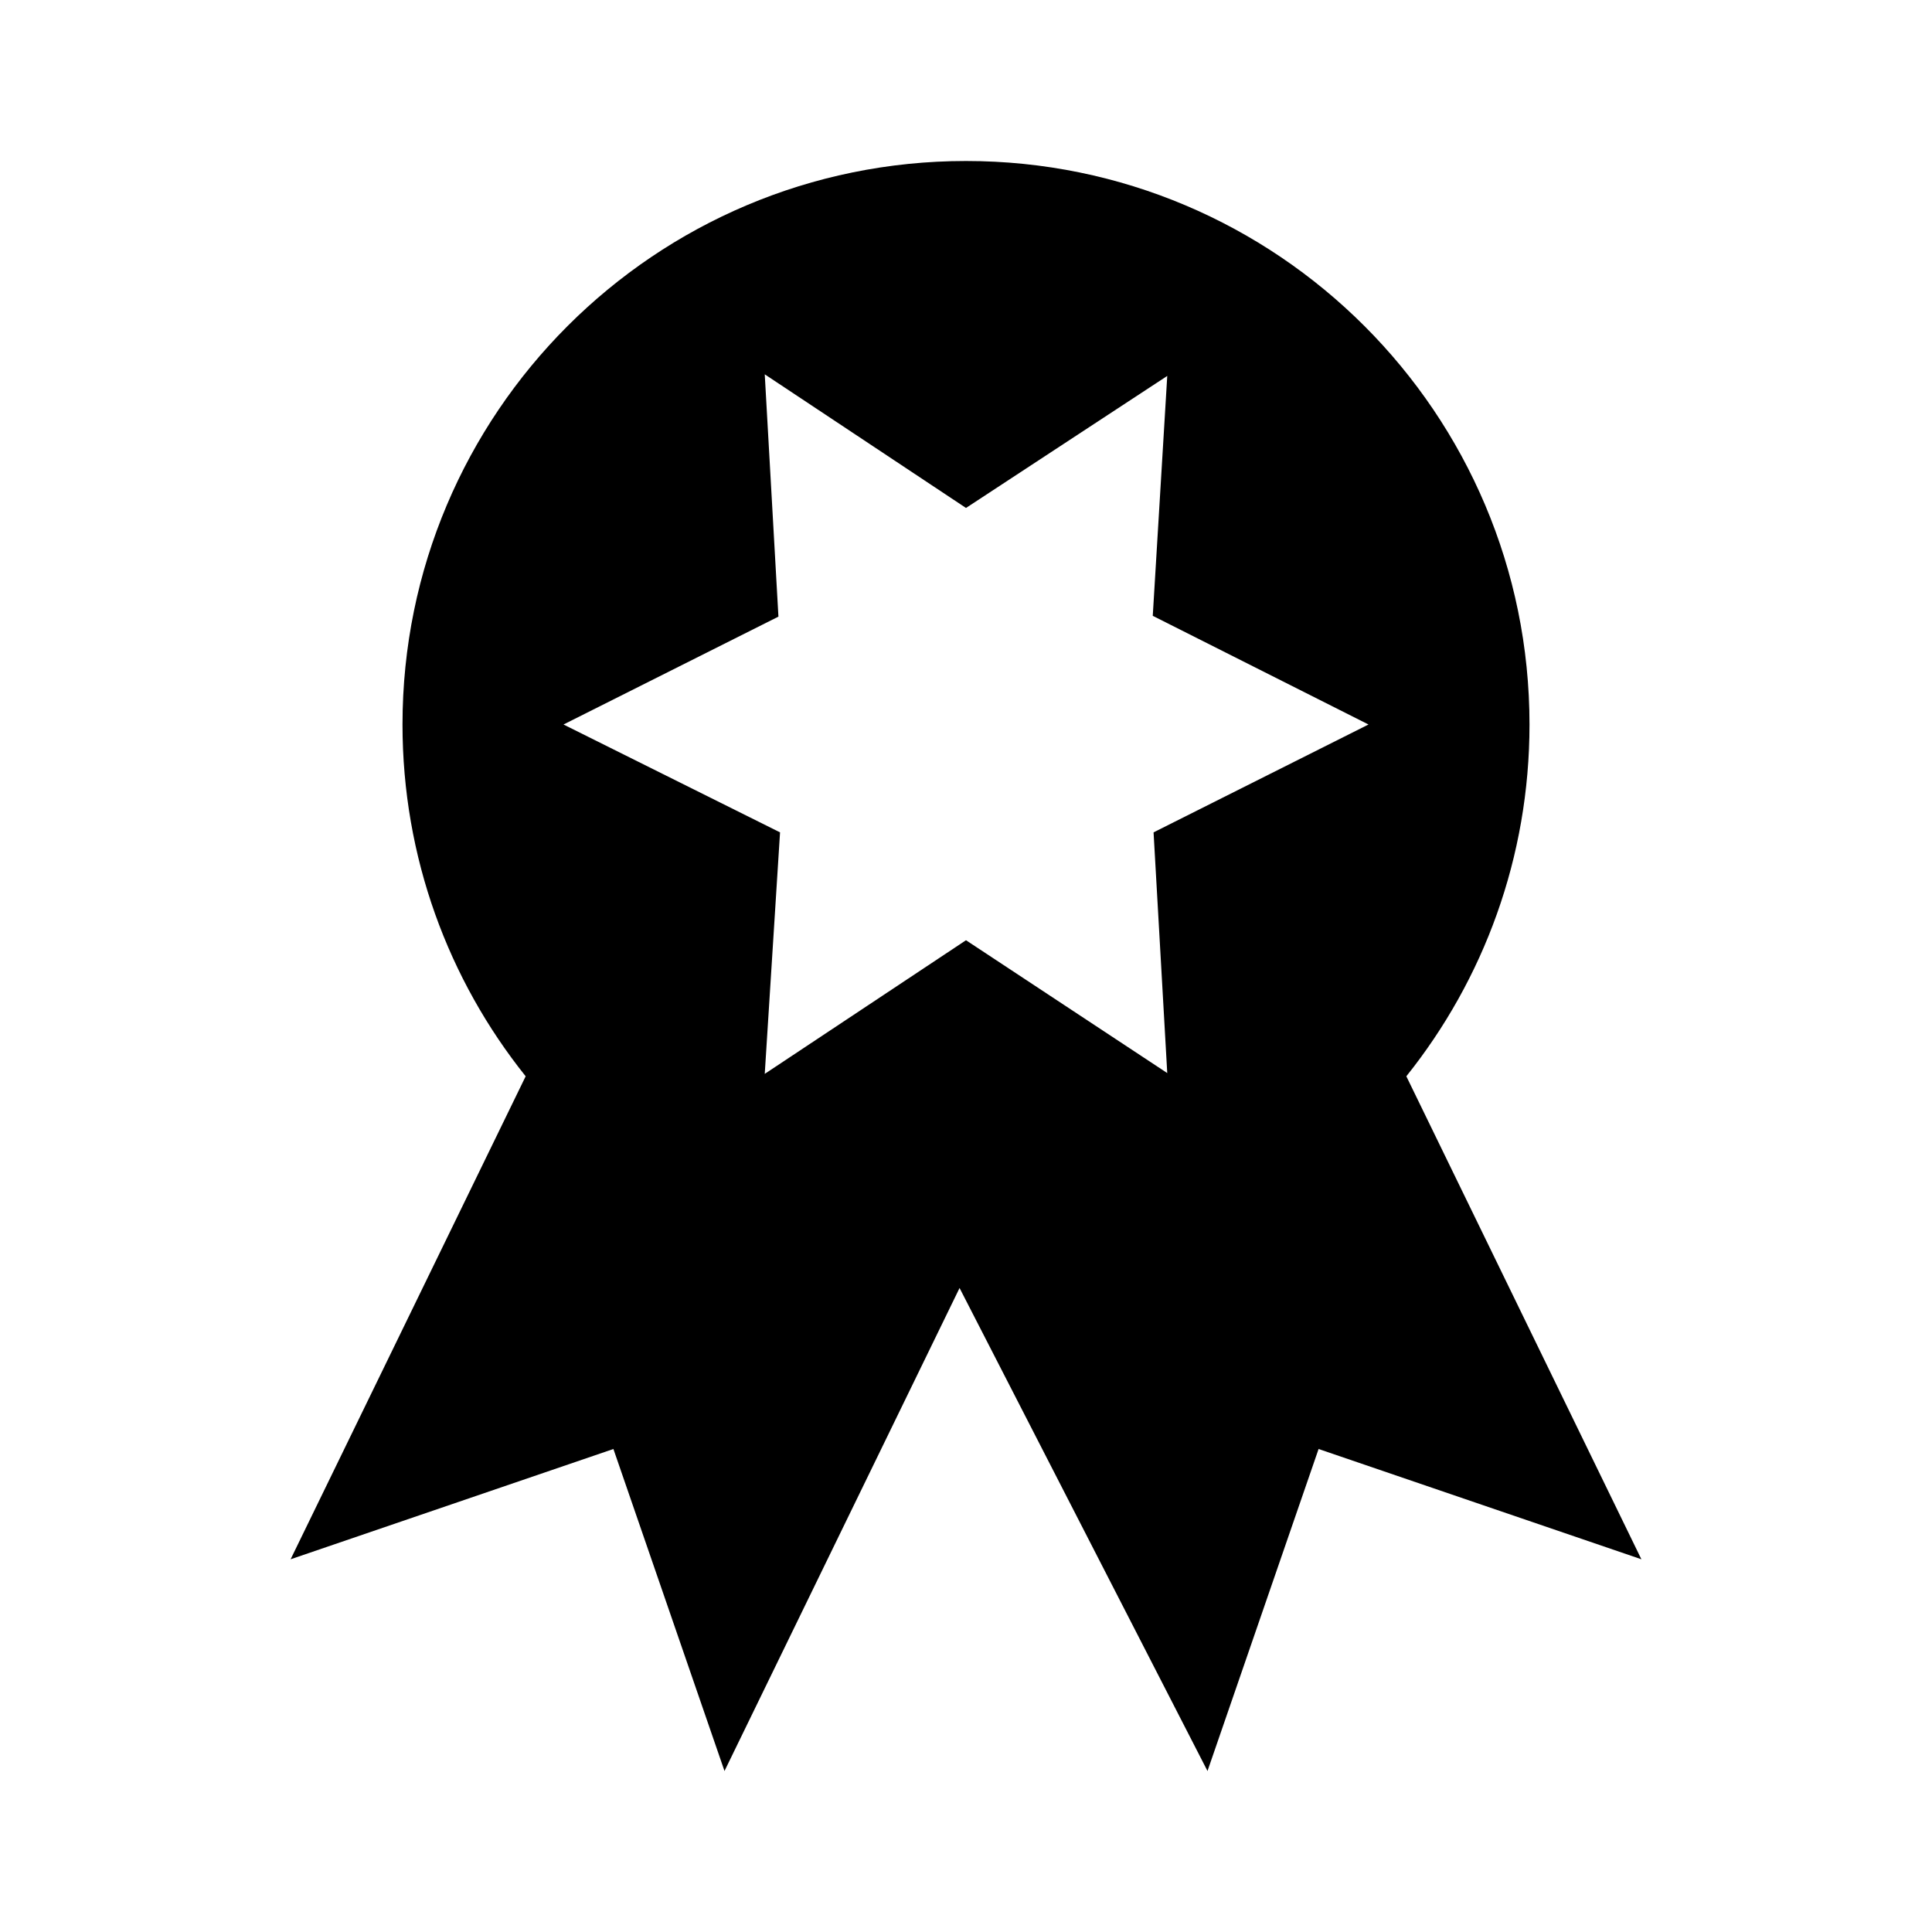
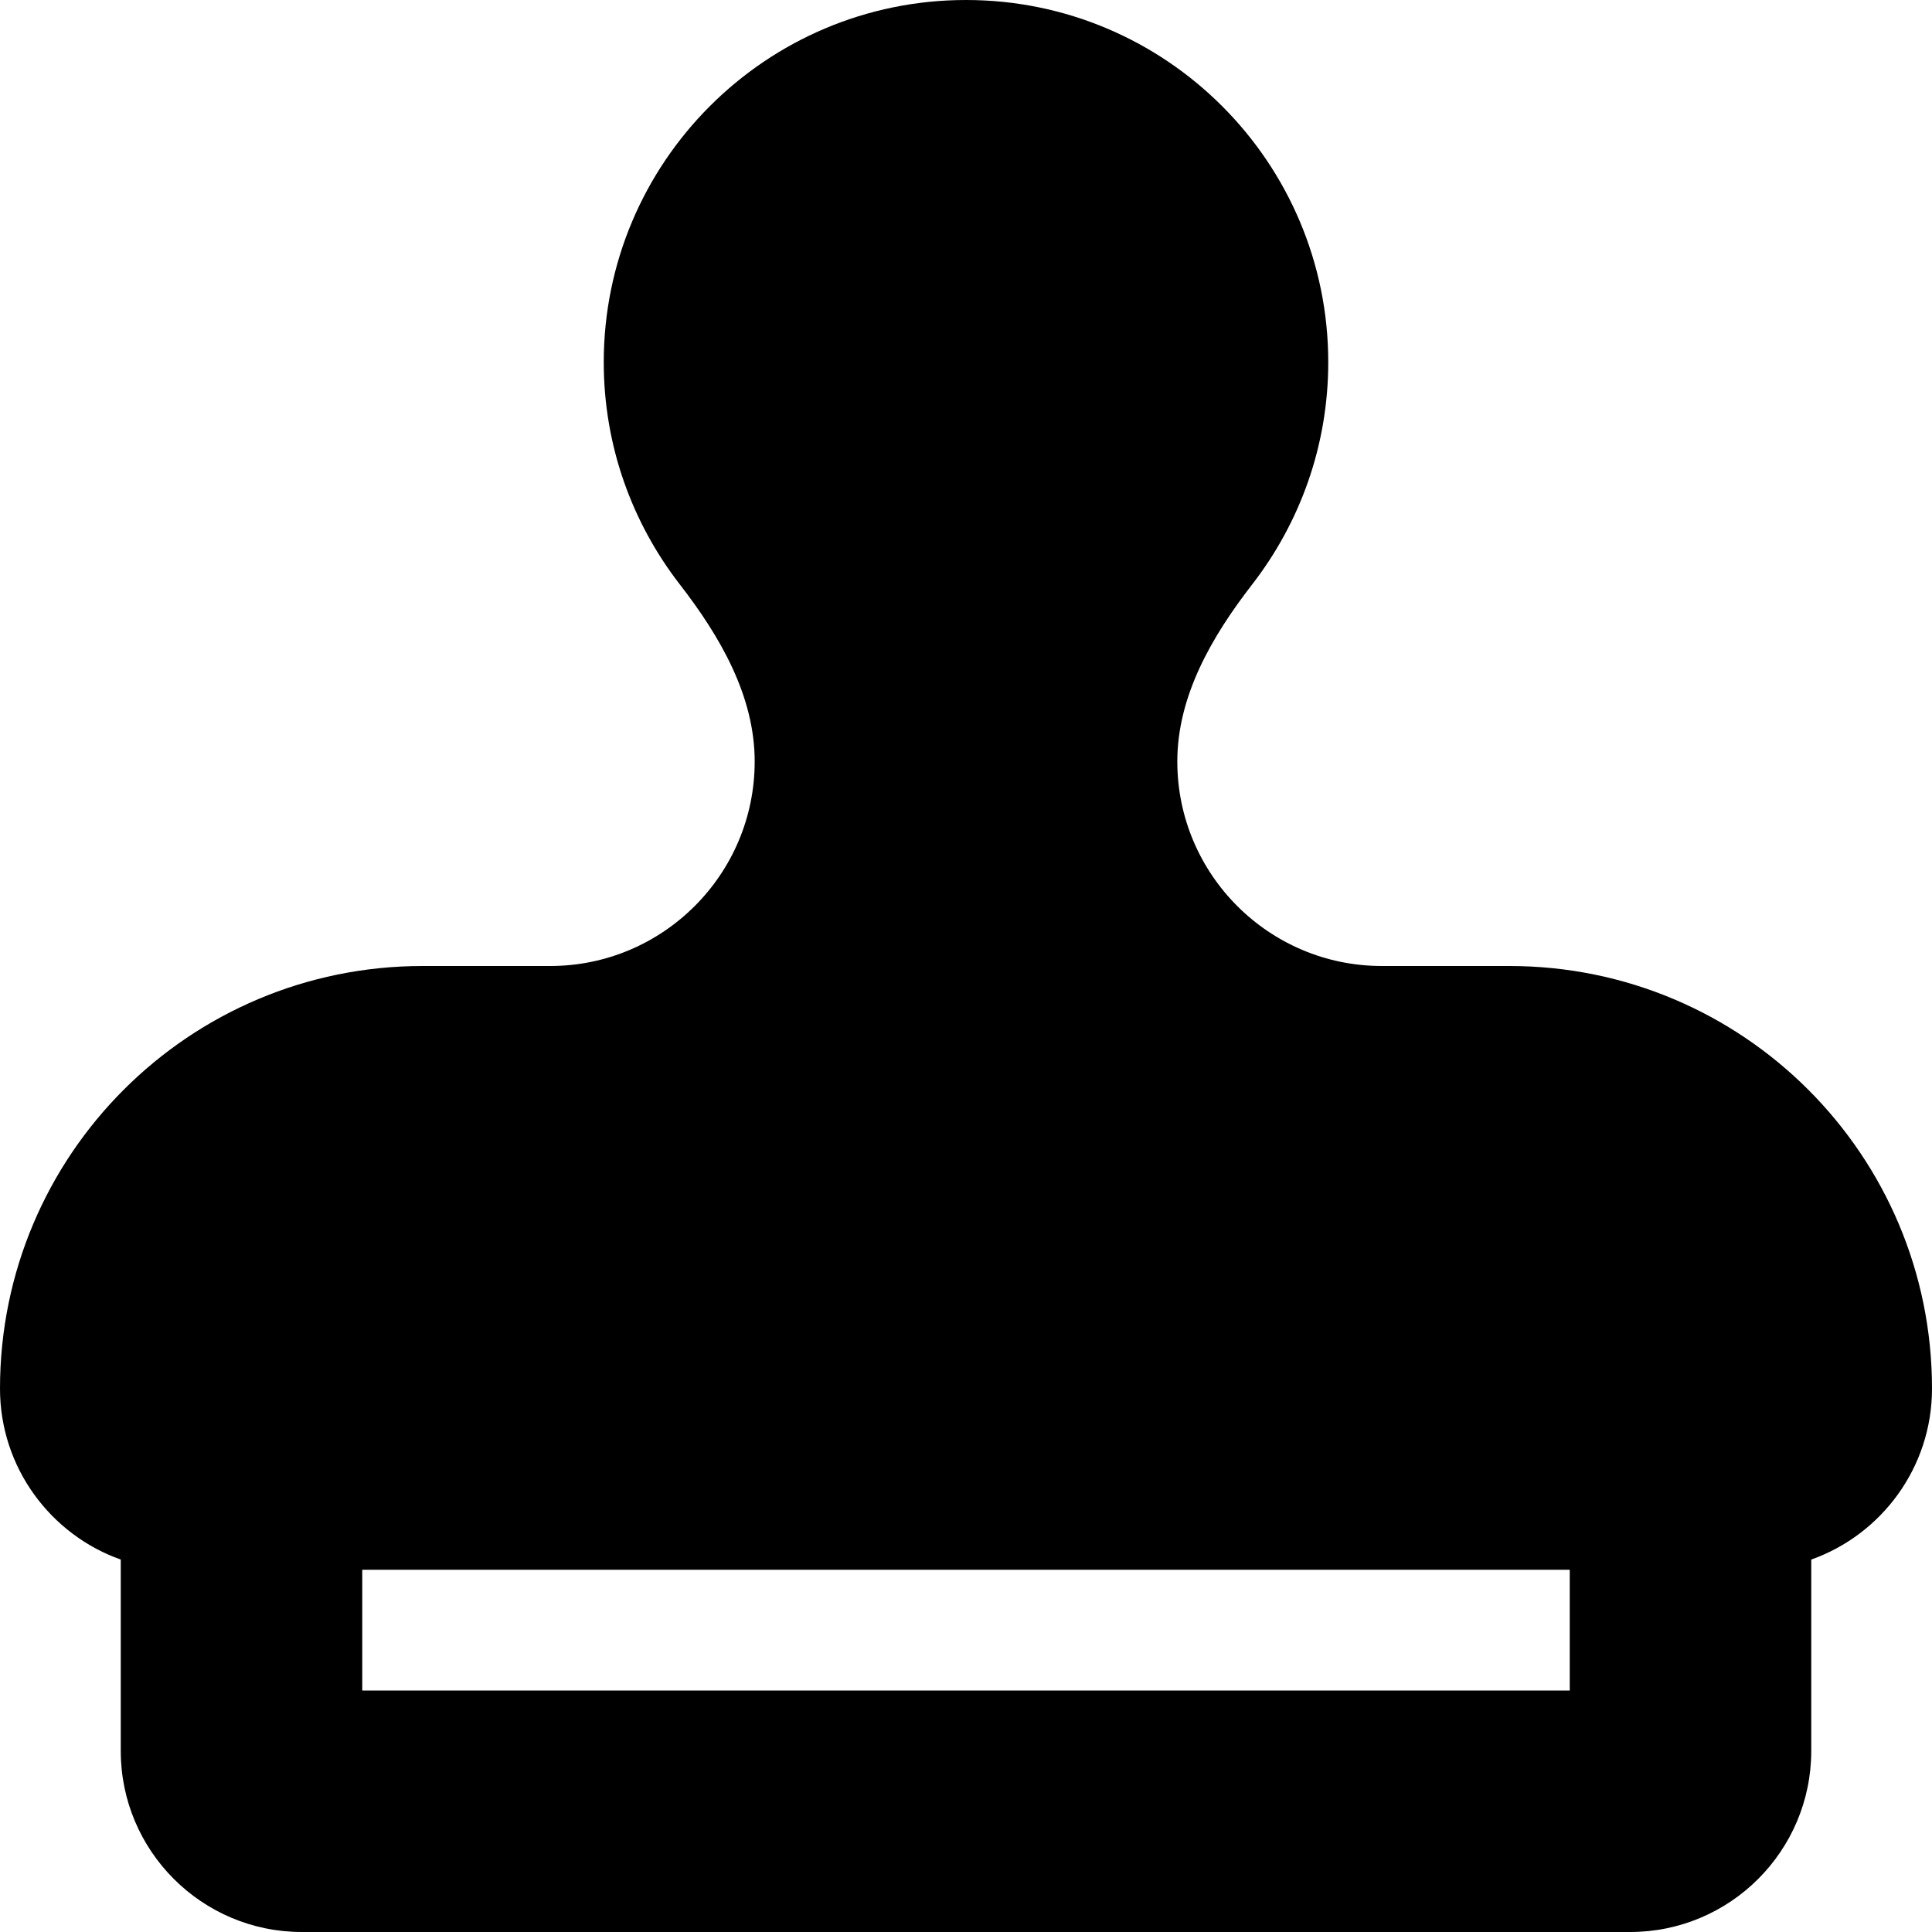
- <svg xmlns="http://www.w3.org/2000/svg" id="mdi-seal" viewBox="0 0 24 24">
-   <path d="M20.39,19.37L16.38,18L15,22L11.92,16L9,22L7.62,18L3.61,19.37L6.53,13.37C5.57,12.17 5,10.65 5,9A7,7 0 0,1 12,2A7,7 0 0,1 19,9C19,10.65 18.43,12.17 17.47,13.37L20.39,19.37M7,9L9.69,10.34L9.5,13.34L12,11.68L14.5,13.33L14.33,10.34L17,9L14.32,7.65L14.5,4.67L12,6.31L9.5,4.65L9.67,7.66L7,9Z" />
+ <svg xmlns="http://www.w3.org/2000/svg" viewBox="0 0 512 512">
+   <path d="M312 201.8c0-17.4 9.2-33.2 19.9-47C344.5 138.5 352 118.1 352 96c0-53-43-96-96-96s-96 43-96 96c0 22.1 7.5 42.5 20.1 58.8c10.7 13.8 19.9 29.6 19.9 47c0 29.9-24.3 54.2-54.2 54.2L112 256C50.1 256 0 306.1 0 368c0 20.9 13.4 38.7 32 45.3L32 464c0 26.5 21.5 48 48 48l352 0c26.5 0 48-21.5 48-48l0-50.7c18.6-6.6 32-24.4 32-45.3c0-61.9-50.1-112-112-112l-33.8 0c-29.9 0-54.2-24.3-54.2-54.2zM416 416l0 32L96 448l0-32 320 0z" />
</svg>
